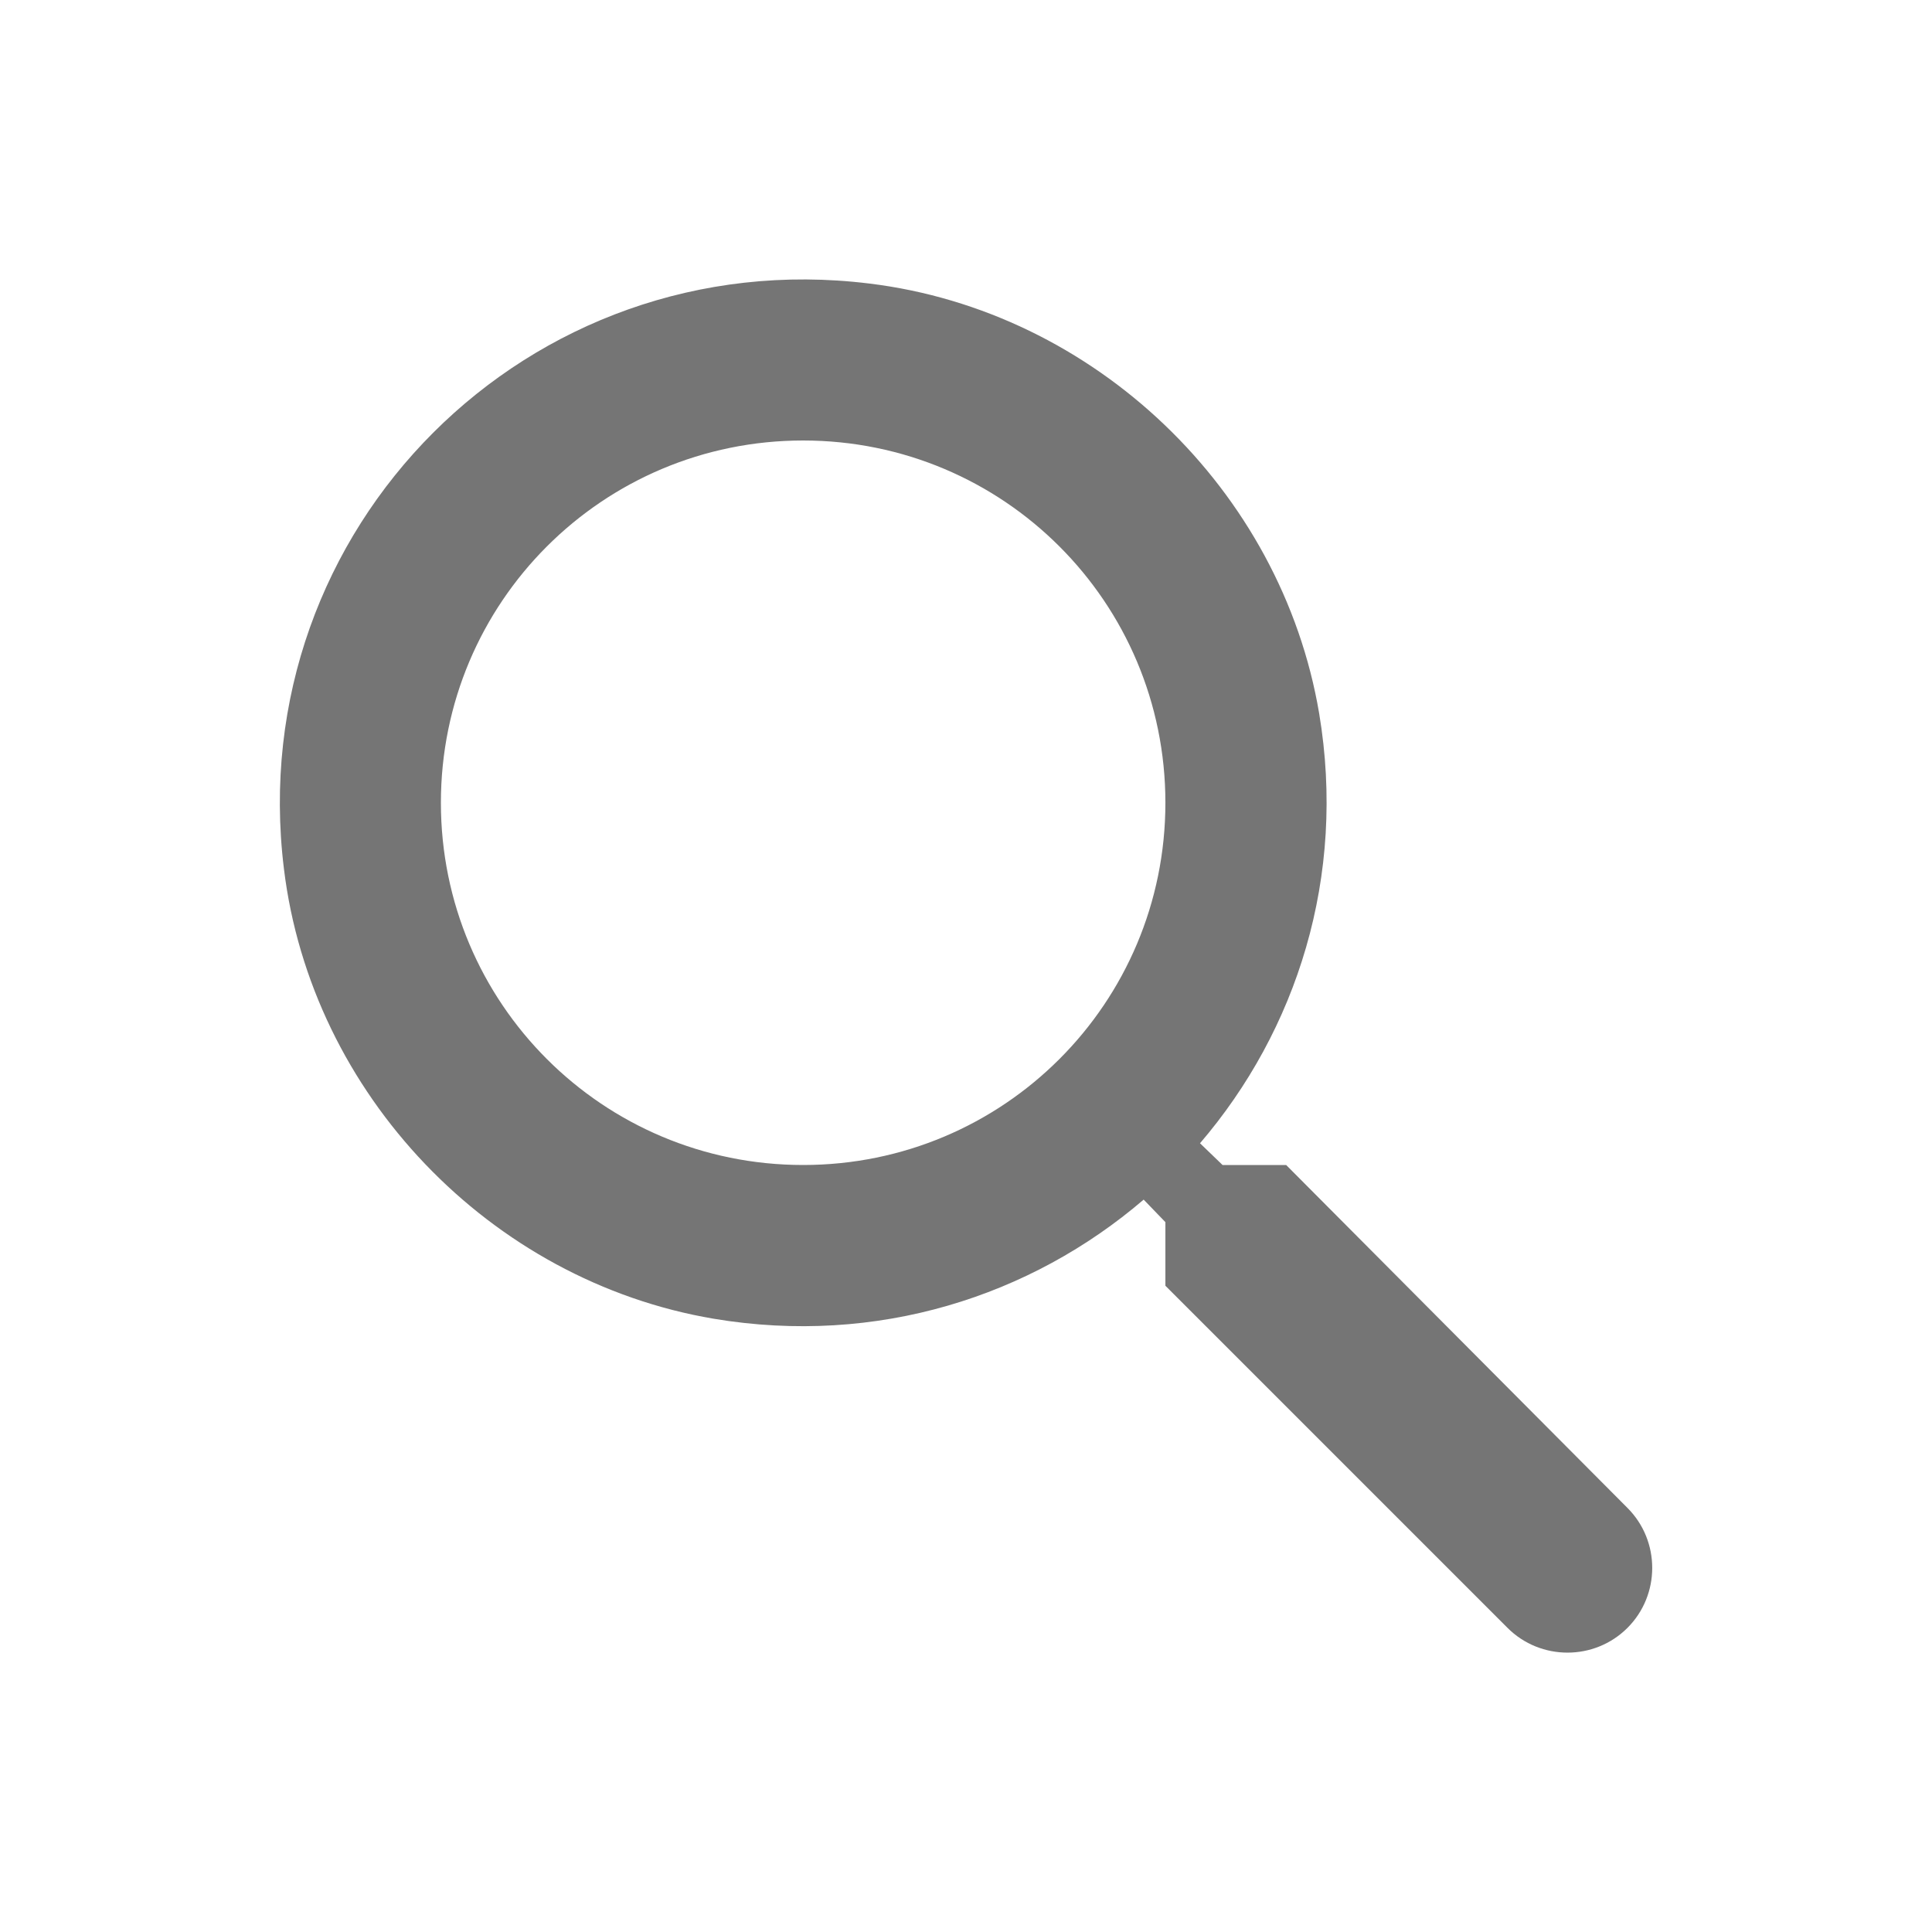
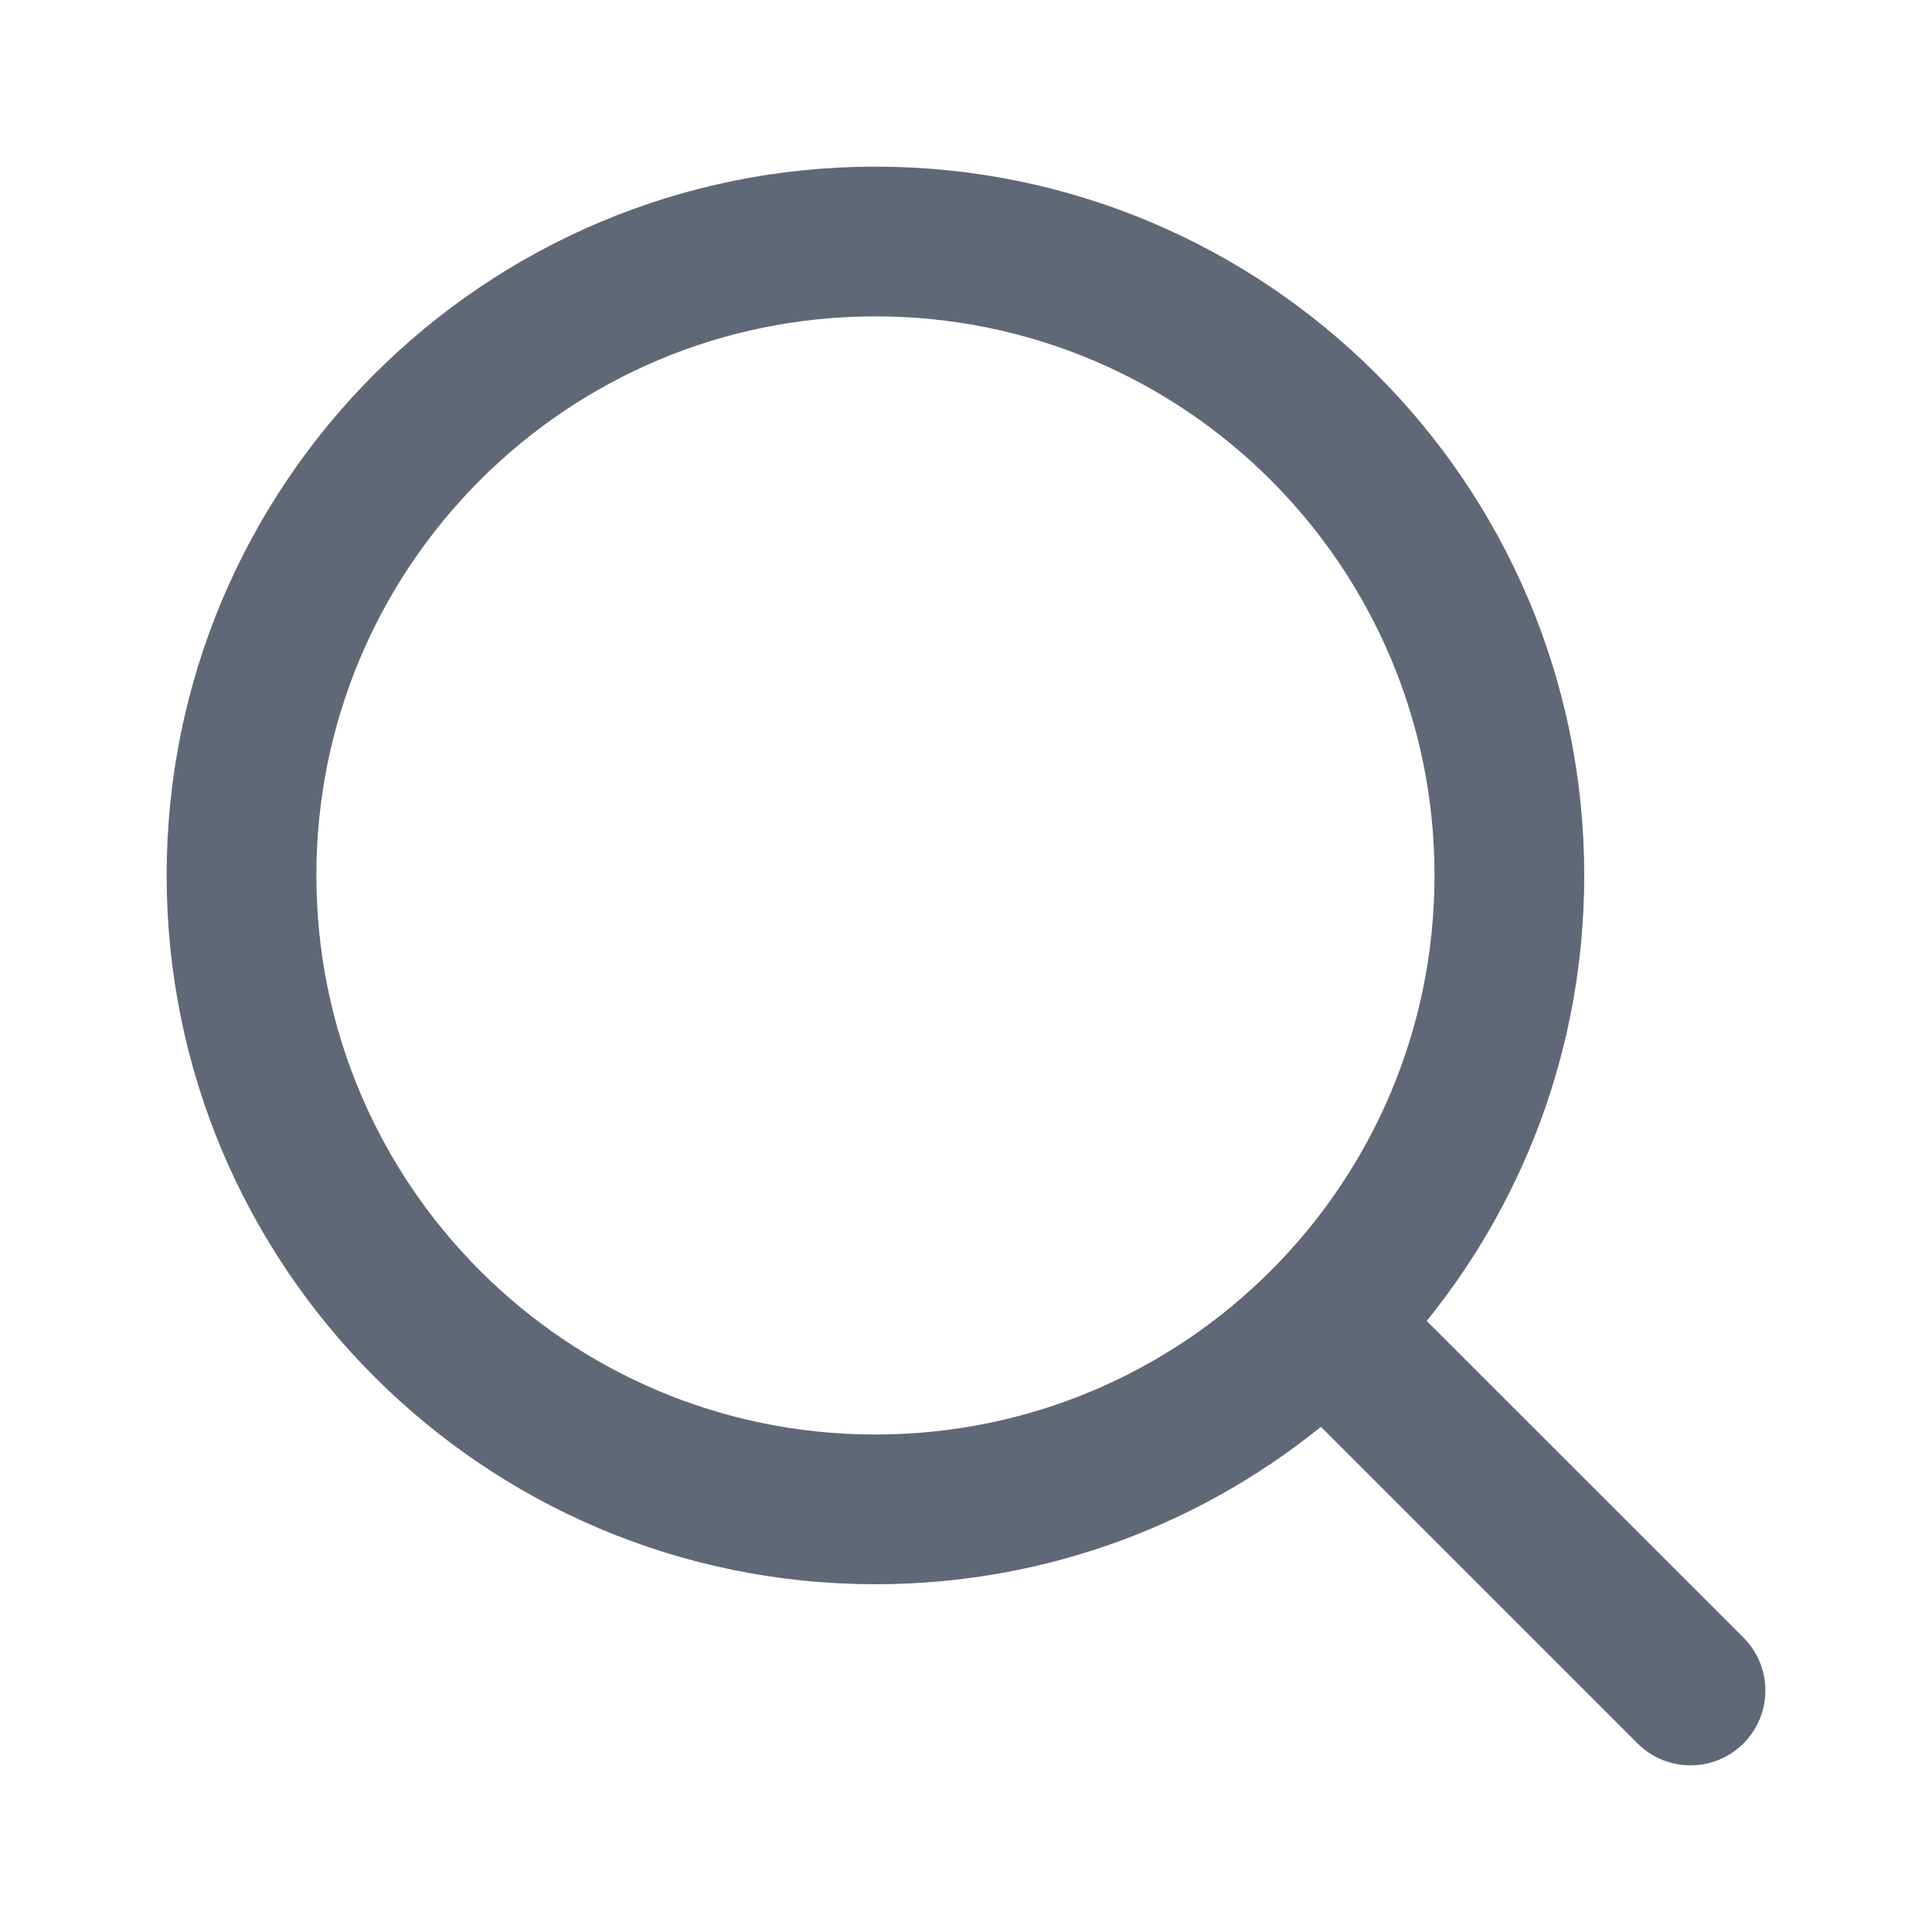
- <svg xmlns="http://www.w3.org/2000/svg" width="24" height="24" viewBox="0 0 24 24" fill="none">
+ <svg xmlns="http://www.w3.org/2000/svg" width="20" height="20" viewBox="0 0 20 20" fill="none">
  <g id="search_24px">
-     <path id="icon/action/search_24px" fill-rule="evenodd" clip-rule="evenodd" d="M15.187 14.472H15.977L20.217 18.732C20.627 19.142 20.627 19.812 20.217 20.222C19.807 20.632 19.137 20.632 18.727 20.222L14.477 15.972V15.182L14.207 14.902C12.807 16.102 10.897 16.722 8.867 16.382C6.087 15.912 3.867 13.592 3.527 10.792C3.007 6.562 6.567 3.002 10.797 3.522C13.597 3.862 15.917 6.082 16.387 8.862C16.727 10.892 16.107 12.802 14.907 14.202L15.187 14.472ZM5.477 9.972C5.477 12.462 7.487 14.472 9.977 14.472C12.467 14.472 14.477 12.462 14.477 9.972C14.477 7.482 12.467 5.472 9.977 5.472C7.487 5.472 5.477 7.482 5.477 9.972Z" fill="black" fill-opacity="0.54" />
+     <path id="icon/action/search_24px" fill-rule="evenodd" clip-rule="evenodd" d="M9.062 3.125C5.783 3.125 3.125 5.783 3.125 9.062C3.125 12.342 5.783 15 9.062 15C12.342 15 15 12.342 15 9.062C15 5.783 12.342 3.125 9.062 3.125ZM1.875 9.062C1.875 5.093 5.093 1.875 9.062 1.875C13.032 1.875 16.25 5.093 16.25 9.062C16.25 10.822 15.617 12.434 14.567 13.684L17.942 17.058C18.186 17.302 18.186 17.698 17.942 17.942C17.697 18.186 17.302 18.186 17.058 17.942L13.684 14.568C12.434 15.618 10.822 16.25 9.062 16.25C5.093 16.25 1.875 13.032 1.875 9.062Z" fill="#606878" stroke="#606878" stroke-width="0.3" stroke-linecap="round" stroke-linejoin="round" />
  </g>
</svg>
